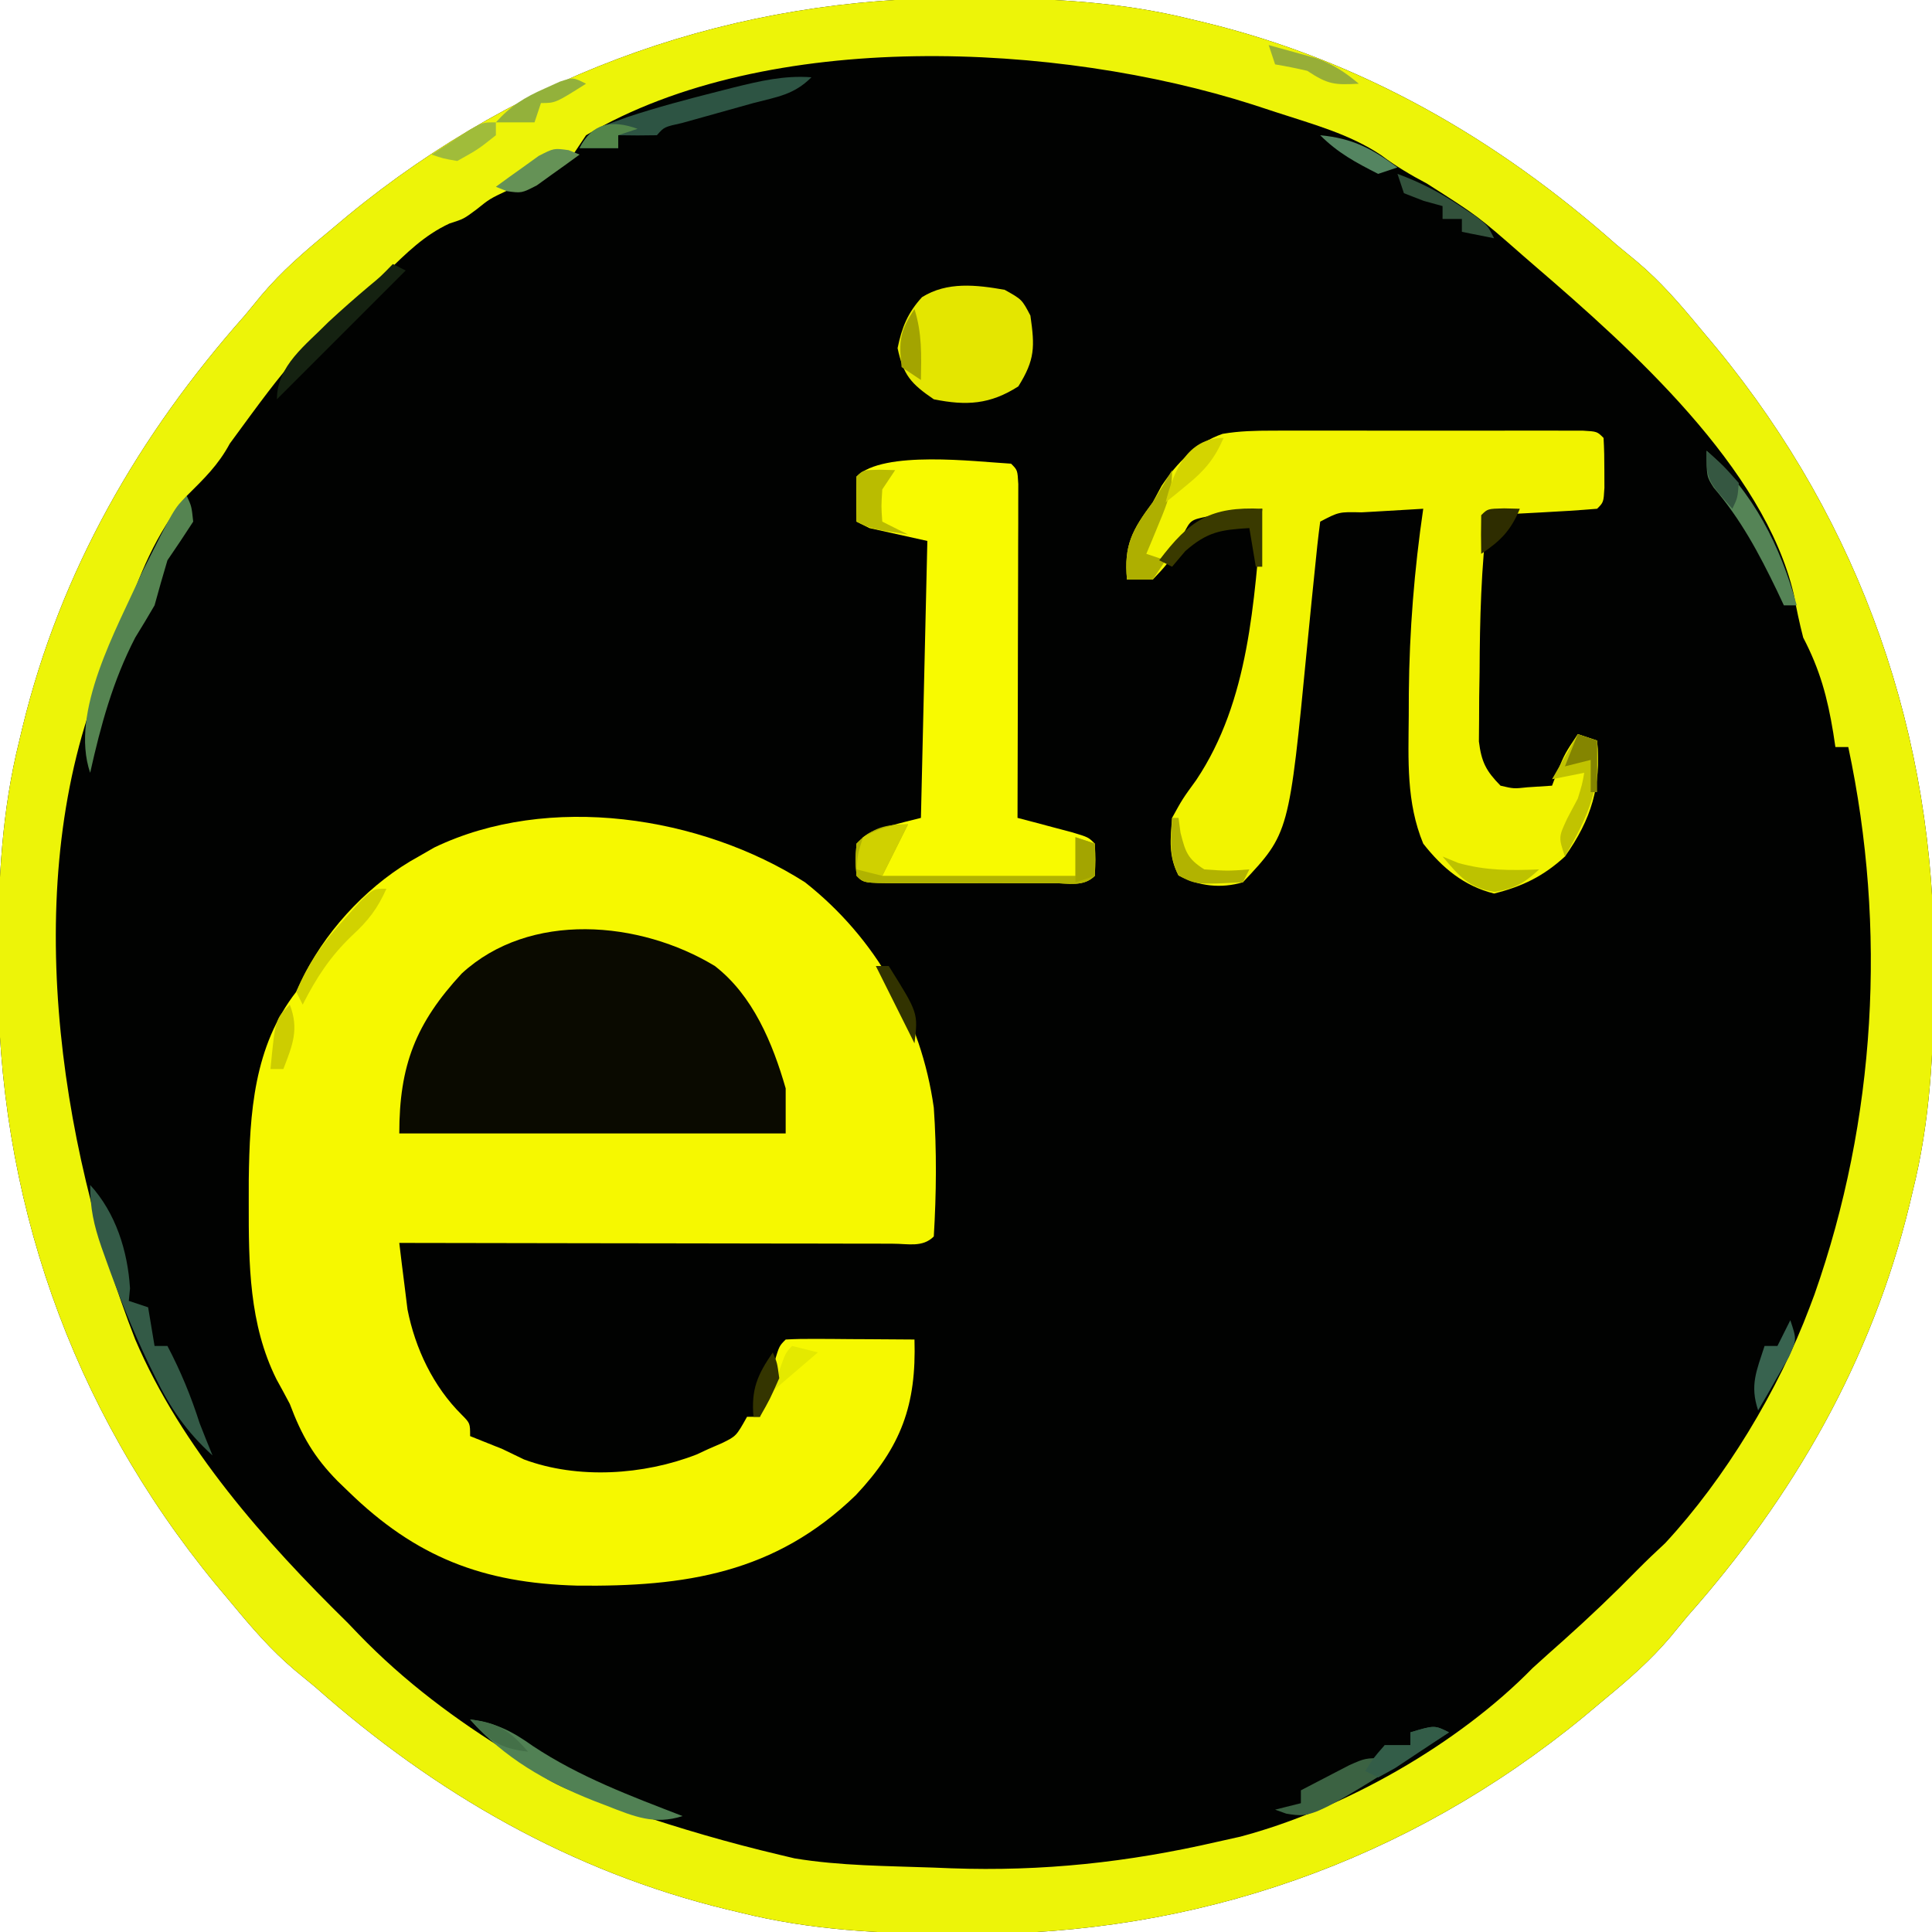
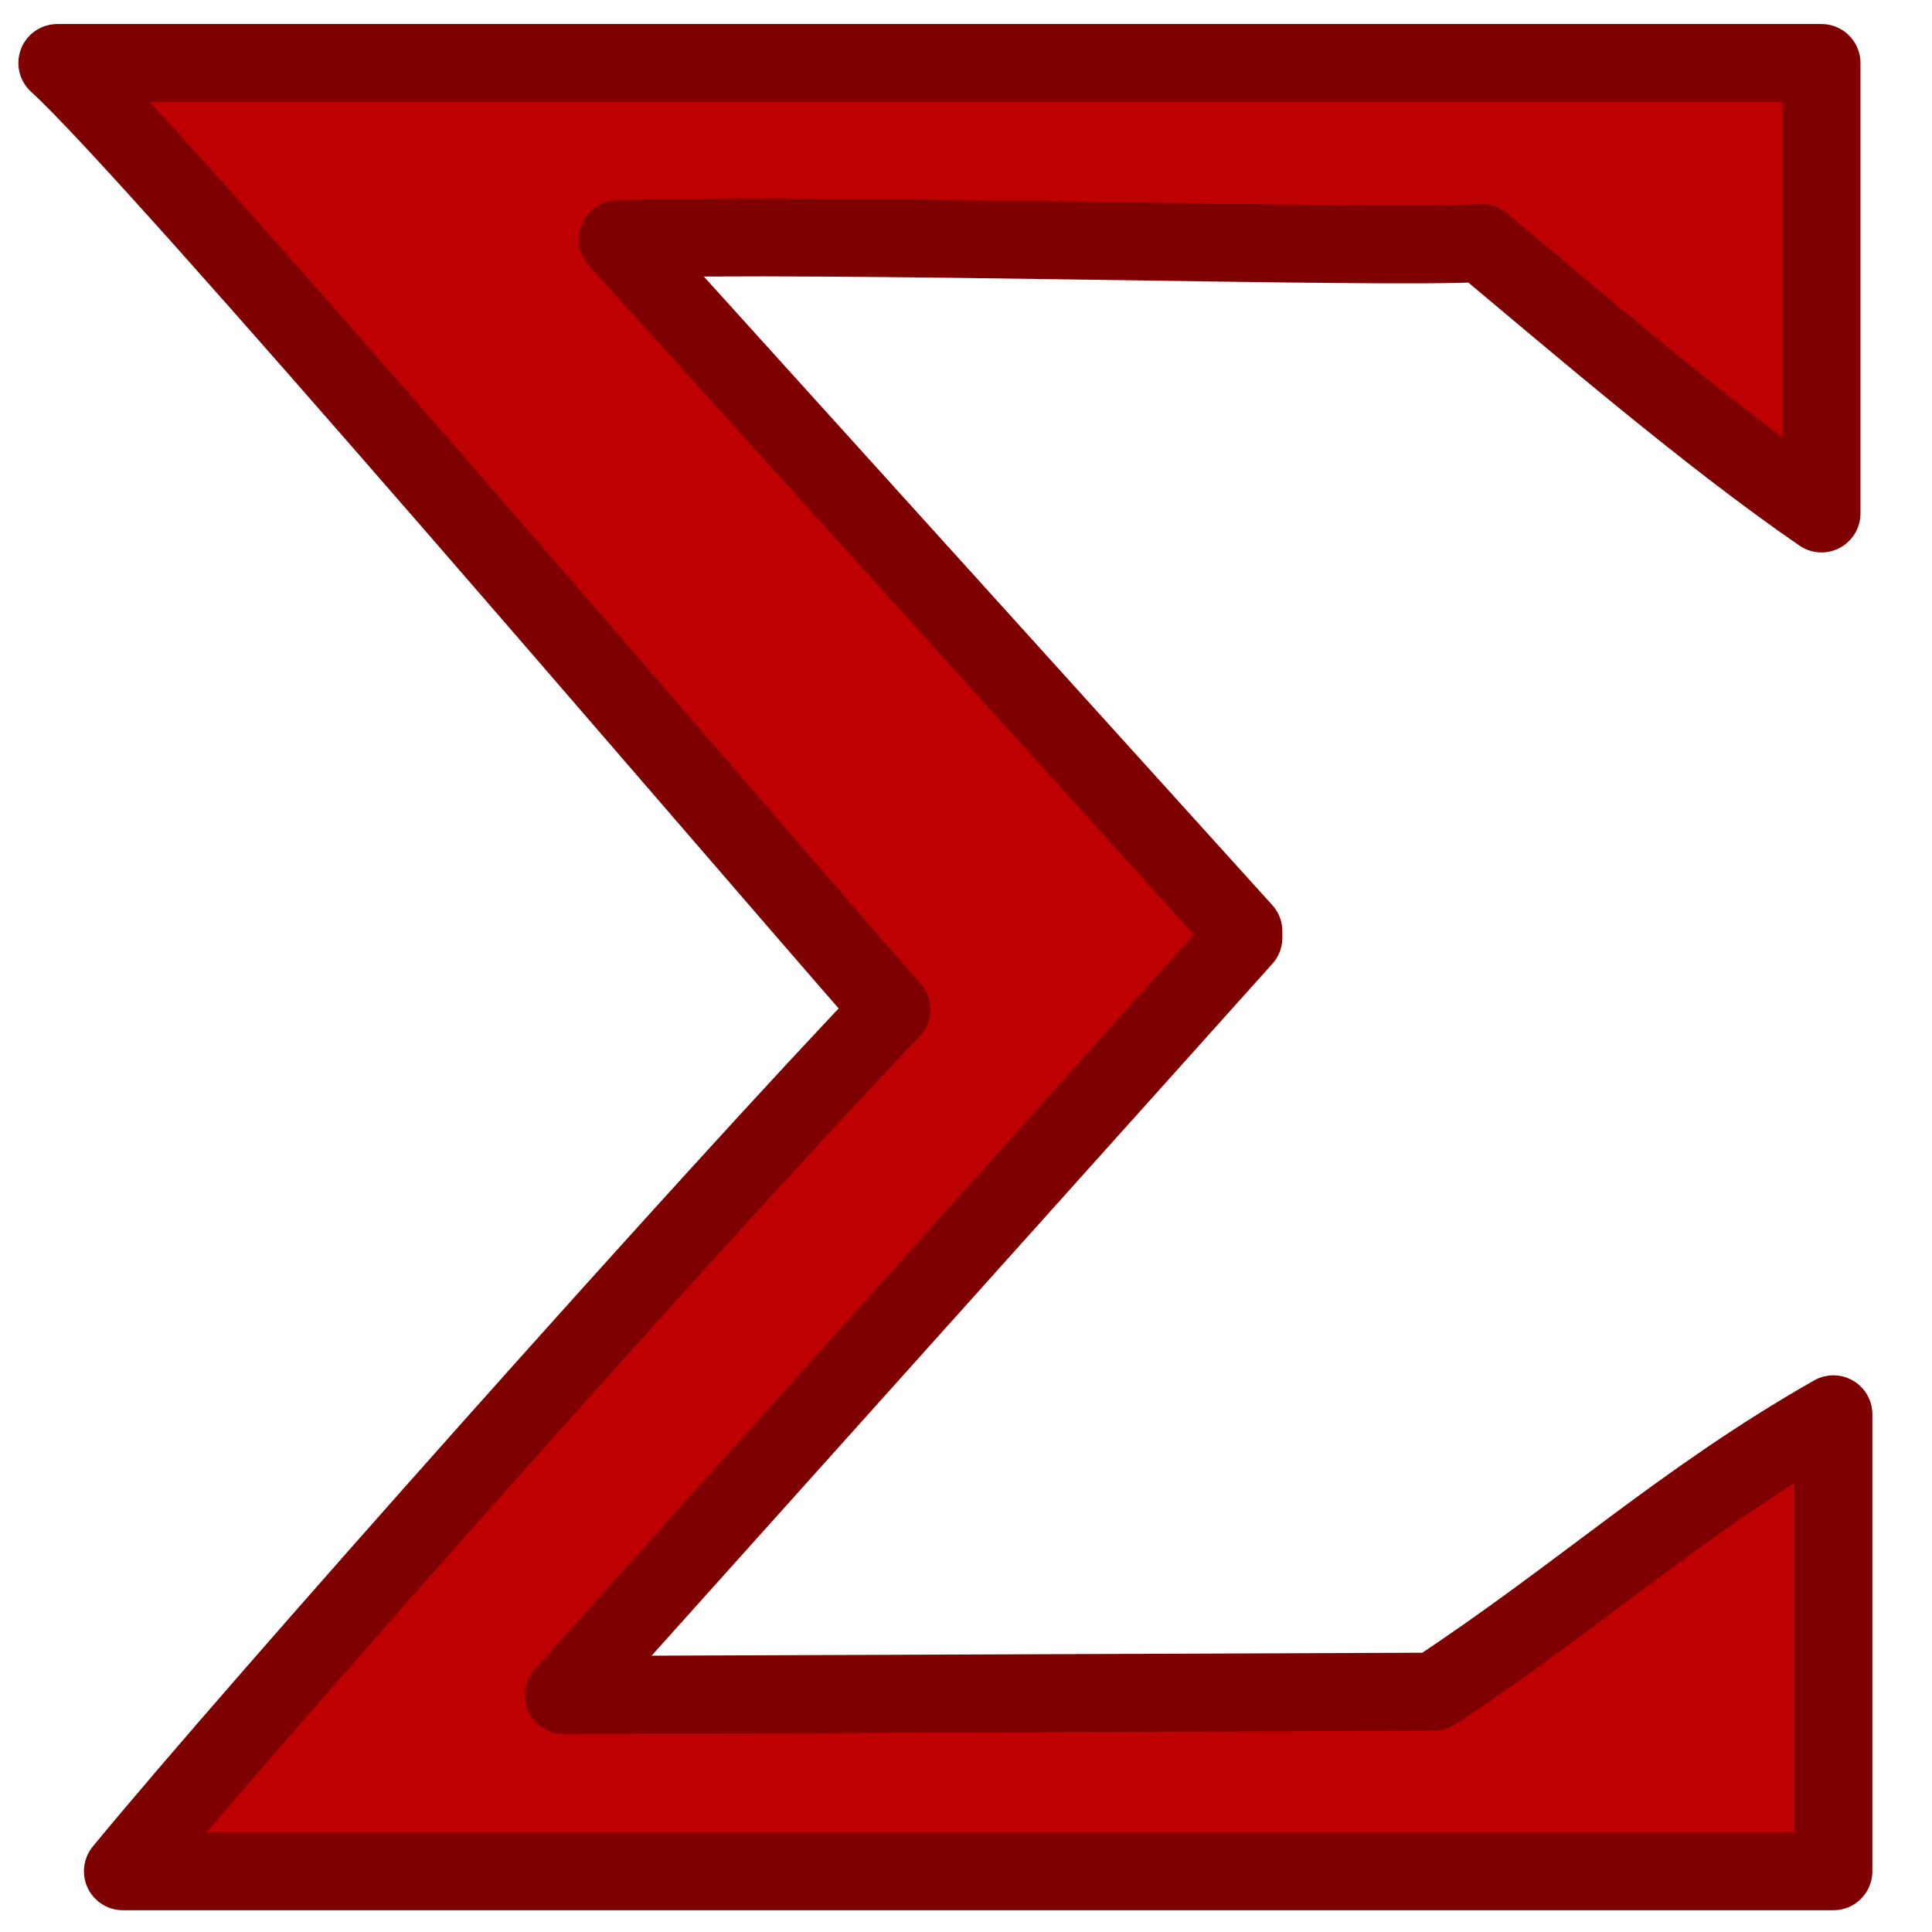
- <svg xmlns="http://www.w3.org/2000/svg" version="1.1" width="300" height="300">
-   <path d="M0 0 C0.749 0.002 1.498 0.004 2.27 0.006 C13.54 0.052 24.344 0.573 35.312 3.312 C35.989 3.473 36.665 3.634 37.362 3.8 C61.639 9.69 82.759 21.857 101.312 38.312 C102.366 39.185 103.422 40.055 104.48 40.922 C108.218 44.077 111.204 47.549 114.312 51.312 C115.15 52.313 115.988 53.313 116.852 54.344 C139.353 81.715 150.804 114.641 150.625 150 C150.622 151.124 150.622 151.124 150.619 152.27 C150.573 163.54 150.052 174.344 147.312 185.312 C147.152 185.989 146.991 186.665 146.825 187.362 C140.935 211.639 128.768 232.759 112.312 251.312 C111.44 252.366 110.57 253.422 109.703 254.48 C106.548 258.218 103.076 261.204 99.312 264.312 C97.812 265.569 97.812 265.569 96.281 266.852 C68.91 289.353 35.984 300.804 0.625 300.625 C-0.499 300.622 -0.499 300.622 -1.645 300.619 C-12.915 300.573 -23.719 300.052 -34.688 297.312 C-35.364 297.152 -36.04 296.991 -36.737 296.825 C-61.014 290.935 -82.134 278.768 -100.688 262.312 C-101.741 261.44 -102.797 260.57 -103.855 259.703 C-107.593 256.548 -110.579 253.076 -113.688 249.312 C-114.944 247.812 -114.944 247.812 -116.227 246.281 C-138.728 218.91 -150.179 185.984 -150 150.625 C-149.998 149.876 -149.996 149.127 -149.994 148.355 C-149.948 137.085 -149.427 126.281 -146.688 115.312 C-146.527 114.636 -146.366 113.96 -146.2 113.263 C-140.31 88.986 -128.143 67.866 -111.688 49.312 C-110.815 48.259 -109.945 47.203 -109.078 46.145 C-105.923 42.407 -102.451 39.421 -98.688 36.312 C-97.687 35.475 -96.687 34.637 -95.656 33.773 C-68.285 11.272 -35.359 -0.179 0 0 Z " fill="#010201" transform="translate(149.6875,-0.3125)" />
-   <path d="M0 0 C0.749 0.002 1.498 0.004 2.27 0.006 C13.54 0.052 24.344 0.573 35.312 3.312 C35.989 3.473 36.665 3.634 37.362 3.8 C61.639 9.69 82.759 21.857 101.312 38.312 C102.366 39.185 103.422 40.055 104.48 40.922 C108.218 44.077 111.204 47.549 114.312 51.312 C115.15 52.313 115.988 53.313 116.852 54.344 C139.353 81.715 150.804 114.641 150.625 150 C150.622 151.124 150.622 151.124 150.619 152.27 C150.573 163.54 150.052 174.344 147.312 185.312 C147.152 185.989 146.991 186.665 146.825 187.362 C140.935 211.639 128.768 232.759 112.312 251.312 C111.44 252.366 110.57 253.422 109.703 254.48 C106.548 258.218 103.076 261.204 99.312 264.312 C97.812 265.569 97.812 265.569 96.281 266.852 C68.91 289.353 35.984 300.804 0.625 300.625 C-0.499 300.622 -0.499 300.622 -1.645 300.619 C-12.915 300.573 -23.719 300.052 -34.688 297.312 C-35.364 297.152 -36.04 296.991 -36.737 296.825 C-61.014 290.935 -82.134 278.768 -100.688 262.312 C-101.741 261.44 -102.797 260.57 -103.855 259.703 C-107.593 256.548 -110.579 253.076 -113.688 249.312 C-114.944 247.812 -114.944 247.812 -116.227 246.281 C-138.728 218.91 -150.179 185.984 -150 150.625 C-149.998 149.876 -149.996 149.127 -149.994 148.355 C-149.948 137.085 -149.427 126.281 -146.688 115.312 C-146.527 114.636 -146.366 113.96 -146.2 113.263 C-140.31 88.986 -128.143 67.866 -111.688 49.312 C-110.815 48.259 -109.945 47.203 -109.078 46.145 C-105.923 42.407 -102.451 39.421 -98.688 36.312 C-97.687 35.475 -96.687 34.637 -95.656 33.773 C-68.285 11.272 -35.359 -0.179 0 0 Z M-58.688 21.312 C-59.347 22.302 -60.008 23.293 -60.688 24.312 C-64.024 26.366 -67.358 28.151 -70.875 29.875 C-73.652 31.191 -73.652 31.191 -75.75 32.875 C-77.688 34.312 -77.688 34.312 -79.871 35.008 C-83.835 36.844 -86.562 39.617 -89.688 42.625 C-90.291 43.194 -90.894 43.763 -91.516 44.35 C-104.112 55.681 -104.112 55.681 -114 69.188 C-115.834 72.583 -117.968 74.593 -120.688 77.312 C-125.547 83.291 -128.102 89.623 -130.527 96.891 C-131.526 99.835 -132.644 102.648 -133.875 105.5 C-146.662 137.09 -140.655 177.631 -128.688 208.312 C-121.525 225.063 -108.59 239.651 -95.688 252.312 C-95.137 252.886 -94.587 253.46 -94.02 254.051 C-86.88 261.447 -78.879 267.402 -70.133 272.77 C-67.688 274.312 -67.688 274.312 -65.949 275.797 C-62.383 278.187 -58.422 279.374 -54.375 280.75 C-53.046 281.209 -53.046 281.209 -51.689 281.676 C-44.108 284.251 -36.479 286.466 -28.688 288.312 C-27.901 288.499 -27.115 288.686 -26.305 288.879 C-19.204 290.055 -11.871 290.05 -4.688 290.312 C-3.802 290.348 -2.917 290.383 -2.005 290.42 C12.223 290.927 25.442 289.506 39.312 286.312 C40.501 286.047 41.69 285.781 42.914 285.508 C58.979 281.237 76.722 271.177 88.312 259.312 C89.907 257.864 91.511 256.426 93.125 255 C97.07 251.472 100.873 247.85 104.578 244.07 C105.974 242.656 107.417 241.288 108.875 239.938 C118.188 229.908 126.485 216.153 131.312 203.312 C131.563 202.647 131.813 201.982 132.07 201.297 C141.615 174.169 143.326 144.537 137.312 116.312 C136.653 116.312 135.993 116.312 135.312 116.312 C135.203 115.588 135.093 114.864 134.98 114.117 C134.075 108.595 132.912 104.296 130.312 99.312 C129.731 97.072 129.266 94.833 128.84 92.559 C124.225 72.903 103.544 54.425 88.812 41.75 C88.162 41.186 87.511 40.622 86.84 40.041 C79.775 33.845 79.775 33.845 71.875 28.812 C69.357 27.479 67.11 26.16 64.828 24.441 C59.907 21.126 54.092 19.58 48.5 17.75 C47.287 17.353 46.075 16.956 44.826 16.547 C14.684 6.909 -30.386 4.595 -58.688 21.312 Z " fill="#EDF408" transform="translate(149.6875,-0.3125)" />
-   <path d="M0 0 C11.004 8.673 18.046 21.08 20 35 C20.466 41.662 20.399 48.337 20 55 C18.257 56.743 15.994 56.12 13.672 56.124 C12.909 56.121 12.145 56.117 11.359 56.114 C10.159 56.114 10.159 56.114 8.935 56.114 C6.278 56.113 3.622 56.105 0.965 56.098 C-0.872 56.096 -2.709 56.094 -4.546 56.093 C-9.391 56.09 -14.236 56.08 -19.081 56.069 C-24.021 56.058 -28.961 56.054 -33.9 56.049 C-43.6 56.038 -53.3 56.021 -63 56 C-62.741 58.206 -62.466 60.41 -62.184 62.613 C-62.032 63.841 -61.881 65.068 -61.724 66.333 C-60.529 72.385 -57.734 78.291 -53.309 82.676 C-52 84 -52 84 -52 86 C-50.337 86.676 -48.669 87.339 -47 88 C-45.886 88.536 -44.773 89.073 -43.625 89.625 C-35.289 92.725 -25.036 92.055 -16.832 88.852 C-16.227 88.571 -15.623 88.29 -15 88 C-14.303 87.698 -13.605 87.397 -12.887 87.086 C-10.68 86.002 -10.68 86.002 -9 83 C-8.34 83 -7.68 83 -7 83 C-6.795 82.218 -6.59 81.435 -6.379 80.629 C-6.109 79.617 -5.84 78.605 -5.562 77.562 C-5.296 76.553 -5.029 75.544 -4.754 74.504 C-4 72 -4 72 -3 71 C-1.511 70.913 -0.019 70.893 1.473 70.902 C2.372 70.906 3.271 70.909 4.197 70.912 C5.616 70.925 5.616 70.925 7.062 70.938 C8.487 70.944 8.487 70.944 9.939 70.951 C12.293 70.963 14.646 70.979 17 71 C17.309 81.165 14.954 87.643 7.902 95.156 C-4.647 107.319 -18.624 109.406 -35.383 109.215 C-50.038 108.82 -60.433 104.787 -70.875 94.625 C-71.435 94.084 -71.995 93.543 -72.573 92.985 C-76.263 89.234 -78.155 85.922 -80 81 C-80.674 79.722 -81.359 78.449 -82.062 77.188 C-86.339 68.617 -86.388 59.213 -86.375 49.812 C-86.374 48.625 -86.373 47.438 -86.372 46.215 C-86.232 35.805 -85.594 25.488 -79 17 C-78.531 16.032 -78.062 15.064 -77.578 14.066 C-73.819 6.761 -67.248 -0.052 -60 -4 C-58.79 -4.696 -58.79 -4.696 -57.555 -5.406 C-39.81 -13.924 -16.166 -10.317 0 0 Z " fill="#F6F800" transform="translate(125,137)" />
-   <path d="M0 0 C1.118 -0.003 2.235 -0.006 3.387 -0.01 C5.188 -0.007 5.188 -0.007 7.027 -0.003 C8.879 -0.005 8.879 -0.005 10.769 -0.006 C14.045 -0.007 17.321 -0.003 20.597 0.002 C22.611 0.004 24.625 0.002 26.64 -0.001 C30.498 -0.007 34.356 -0.006 38.214 -0.003 C40.025 -0.006 40.025 -0.006 41.872 -0.01 C43.535 -0.005 43.535 -0.005 45.23 0 C46.211 0.001 47.192 0.002 48.202 0.002 C50.421 0.129 50.421 0.129 51.421 1.129 C51.519 2.794 51.551 4.462 51.546 6.129 C51.55 7.491 51.55 7.491 51.554 8.879 C51.421 11.129 51.421 11.129 50.421 12.129 C47.562 12.366 44.722 12.552 41.859 12.692 C41.052 12.735 40.246 12.778 39.415 12.823 C37.417 12.929 35.419 13.03 33.421 13.129 C32.407 21.255 32.205 29.322 32.171 37.504 C32.151 38.761 32.13 40.018 32.109 41.313 C32.103 42.518 32.098 43.724 32.093 44.965 C32.079 46.598 32.079 46.598 32.065 48.264 C32.464 51.471 33.177 52.84 35.421 55.129 C37.47 55.61 37.47 55.61 39.609 55.379 C40.867 55.297 42.125 55.214 43.421 55.129 C43.71 54.366 43.999 53.603 44.296 52.817 C45.421 50.129 45.421 50.129 47.421 47.129 C48.906 47.624 48.906 47.624 50.421 48.129 C51.075 55.186 49.558 60.318 45.421 66.129 C42.075 69.201 38.805 70.783 34.421 71.879 C29.74 70.709 26.378 67.906 23.421 64.129 C20.771 57.725 21.118 51.16 21.171 44.317 C21.175 43.127 21.179 41.936 21.183 40.71 C21.276 31.079 22.027 21.653 23.421 12.129 C20.942 12.27 18.463 12.416 15.984 12.567 C14.923 12.626 14.923 12.626 13.841 12.686 C10.334 12.606 10.334 12.606 7.421 14.129 C7.095 16.613 6.826 19.082 6.589 21.575 C6.429 23.144 6.268 24.713 6.107 26.282 C5.858 28.745 5.613 31.208 5.377 33.672 C2.589 62.503 2.589 62.503 -4.579 70.129 C-7.998 71.127 -11.404 70.753 -14.579 69.067 C-16.157 66.009 -15.848 63.525 -15.579 60.129 C-13.969 57.2 -13.969 57.2 -11.829 54.254 C-3.572 41.916 -2.861 26.553 -1.579 12.129 C-3.373 12.357 -5.165 12.613 -6.954 12.879 C-7.952 13.019 -8.949 13.158 -9.977 13.301 C-12.692 13.862 -12.692 13.862 -13.813 16.036 C-14.066 16.727 -14.319 17.418 -14.579 18.129 C-16.454 20.879 -16.454 20.879 -18.579 23.129 C-19.899 23.129 -21.219 23.129 -22.579 23.129 C-23.089 17.772 -21.748 15.385 -18.579 11.129 C-18.125 10.284 -17.671 9.438 -17.204 8.567 C-14.851 5.038 -11.848 1.908 -7.736 0.497 C-5.126 0.052 -2.649 0.002 0 0 Z " fill="#F2F400" transform="translate(197.5789,66.87061)" />
-   <path d="M0 0 C5.913 4.575 8.974 11.971 11 19 C11 21.31 11 23.62 11 26 C-8.8 26 -28.6 26 -49 26 C-49 15.434 -46.442 8.879 -39.297 1.16 C-28.753 -8.552 -11.649 -7.068 0 0 Z " fill="#0A0A00" transform="translate(111,150)" />
-   <path d="M0 0 C1 1 1 1 1.12 3.17 C1.117 4.606 1.117 4.606 1.114 6.071 C1.113 7.152 1.113 8.233 1.113 9.346 C1.108 10.522 1.103 11.698 1.098 12.91 C1.096 14.107 1.095 15.304 1.093 16.538 C1.088 20.379 1.075 24.221 1.062 28.062 C1.057 30.66 1.053 33.257 1.049 35.854 C1.038 42.236 1.021 48.618 1 55 C1.782 55.205 2.565 55.41 3.371 55.621 C4.383 55.891 5.395 56.16 6.438 56.438 C7.447 56.704 8.456 56.971 9.496 57.246 C12 58 12 58 13 59 C13.125 61.5 13.125 61.5 13 64 C11.239 65.761 8.921 65.128 6.576 65.139 C5.819 65.137 5.061 65.135 4.281 65.133 C3.122 65.134 3.122 65.134 1.939 65.136 C0.301 65.136 -1.337 65.135 -2.974 65.13 C-5.489 65.125 -8.004 65.13 -10.52 65.137 C-12.107 65.136 -13.694 65.135 -15.281 65.133 C-16.039 65.135 -16.796 65.137 -17.576 65.139 C-22.885 65.115 -22.885 65.115 -24 64 C-24.188 61.562 -24.188 61.562 -24 59 C-22 57 -22 57 -14 55 C-13.67 40.81 -13.34 26.62 -13 12 C-17.455 11.01 -17.455 11.01 -22 10 C-22.66 9.67 -23.32 9.34 -24 9 C-24.042 6.667 -24.041 4.333 -24 2 C-19.873 -2.127 -5.53 -0.314 0 0 Z " fill="#F8FA00" transform="translate(157,72)" />
-   <path d="M0 0 C2.688 1.5 2.688 1.5 4 4 C4.694 8.861 4.728 10.836 2.125 15 C-2.257 17.804 -5.933 18.03 -11 17 C-14.535 14.596 -15.737 13.238 -16.625 9.062 C-15.972 5.862 -15.058 3.576 -12.828 1.141 C-8.917 -1.3 -4.384 -0.769 0 0 Z " fill="#E4E600" transform="translate(156,45)" />
-   <path d="M0 0 C3.977 4.356 5.832 10.252 6.188 16.062 C6.126 16.702 6.064 17.341 6 18 C6.99 18.33 7.98 18.66 9 19 C9.33 20.98 9.66 22.96 10 25 C10.66 25 11.32 25 12 25 C14.061 28.934 15.651 32.773 17 37 C17.654 38.672 18.317 40.34 19 42 C14.98 38.35 12.429 34.655 10.062 29.75 C9.725 29.062 9.387 28.374 9.039 27.665 C6.554 22.468 4.434 17.174 2.5 11.75 C2.245 11.036 1.99 10.321 1.727 9.585 C0.562 6.172 0 3.649 0 0 Z " fill="#335A46" transform="translate(14,184)" />
-   <path d="M0 0 C-1.333 2.667 -2.667 5.333 -4 8 C5.9 8 15.8 8 26 8 C26 6.02 26 4.04 26 2 C26.99 2.33 27.98 2.66 29 3 C29.043 4.666 29.041 6.334 29 8 C27.239 9.761 24.921 9.128 22.576 9.139 C21.819 9.137 21.061 9.135 20.281 9.133 C19.122 9.134 19.122 9.134 17.939 9.136 C16.301 9.136 14.663 9.135 13.026 9.13 C10.511 9.125 7.996 9.13 5.48 9.137 C3.893 9.136 2.306 9.135 0.719 9.133 C-0.039 9.135 -0.796 9.137 -1.576 9.139 C-6.885 9.115 -6.885 9.115 -8 8 C-8.188 5.562 -8.188 5.562 -8 3 C-5.487 0.487 -3.511 0 0 0 Z " fill="#B1B300" transform="translate(141,128)" />
-   <path d="M0 0 C0.75 1.625 0.75 1.625 1 4 C-0.302 6.02 -1.64 8.018 -3 10 C-3.694 12.325 -4.361 14.659 -5 17 C-5.974 18.682 -6.977 20.347 -8 22 C-11.482 28.728 -13.354 35.63 -15 43 C-18.216 33.529 -10.88 20.703 -7 12 C-1.965 1.965 -1.965 1.965 0 0 Z " fill="#558451" transform="translate(29,77)" />
-   <path d="M0 0 C-2.726 2.726 -5.284 3.027 -9 4 C-11.459 4.686 -13.917 5.373 -16.375 6.062 C-17.6 6.404 -18.824 6.746 -20.086 7.098 C-22.866 7.71 -22.866 7.71 -24 9 C-26 9.041 -28 9.043 -30 9 C-30 9.66 -30 10.32 -30 11 C-31.98 11 -33.96 11 -36 11 C-34.415 7.831 -31.716 7.391 -28.5 6.152 C-23.942 4.652 -19.338 3.428 -14.688 2.25 C-13.816 2.027 -12.944 1.804 -12.046 1.575 C-7.968 0.574 -4.234 -0.314 0 0 Z " fill="#2D5443" transform="translate(126,12)" />
-   <path d="M0 0 C4.035 0.558 6.448 1.78 9.75 4.125 C16.998 8.927 24.927 11.886 33 15 C28.588 16.398 25.479 15.066 21.312 13.438 C20.599 13.164 19.886 12.89 19.151 12.608 C11.818 9.692 5.287 5.977 0 0 Z " fill="#518154" transform="translate(73,267)" />
-   <path d="M0 0 C-21.085 13.319 -21.085 13.319 -25.277 12.621 C-25.846 12.416 -26.414 12.211 -27 12 C-25.68 11.67 -24.36 11.34 -23 11 C-23 10.34 -23 9.68 -23 9 C-21.4 8.159 -19.795 7.328 -18.188 6.5 C-16.848 5.804 -16.848 5.804 -15.48 5.094 C-13 4 -13 4 -10 4 C-10 3.34 -10 2.68 -10 2 C-8.68 2 -7.36 2 -6 2 C-6 1.34 -6 0.68 -6 0 C-2.25 -1.125 -2.25 -1.125 0 0 Z " fill="#3B6242" transform="translate(225,269)" />
-   <path d="M0 0 C7.271 6.416 11.45 14.74 14 24 C13.34 24 12.68 24 12 24 C11.636 23.227 11.273 22.453 10.898 21.656 C8.095 15.849 5.303 10.631 1.102 5.719 C0 4 0 4 0 0 Z " fill="#558456" transform="translate(265,70)" />
-   <path d="M0 0 C0.99 0.33 1.98 0.66 3 1 C3.671 8.246 1.581 12.758 -2 19 C-3 16 -3 16 -1.625 13.062 C-1.089 12.052 -0.552 11.041 0 10 C0.686 7.765 0.686 7.765 1 6 C-0.65 6.33 -2.3 6.66 -4 7 C-2.68 4.69 -1.36 2.38 0 0 Z " fill="#C1C300" transform="translate(245,114)" />
-   <path d="M0 0 C0 3.297 -0.743 5.164 -2 8.188 C-2.371 9.089 -2.743 9.99 -3.125 10.918 C-3.558 11.949 -3.558 11.949 -4 13 C-3.01 13.33 -2.02 13.66 -1 14 C-1.99 15.485 -1.99 15.485 -3 17 C-4.32 17 -5.64 17 -7 17 C-7.51 11.643 -6.169 9.255 -3 5 C-1.989 3.34 -0.985 1.675 0 0 Z " fill="#AEAF00" transform="translate(182,73)" />
-   <path d="M0 0 C0.66 0.33 1.32 0.66 2 1 C-4.6 7.6 -11.2 14.2 -18 21 C-18 15.777 -13.509 12.587 -10 9 C-7.928 7.083 -5.823 5.229 -3.664 3.41 C-1.897 1.952 -1.897 1.952 0 0 Z " fill="#152211" transform="translate(61,41)" />
-   <path d="M0 0 C-1.364 3.098 -2.886 5.036 -5.375 7.312 C-8.776 10.593 -10.859 13.803 -13 18 C-13.33 17.34 -13.66 16.68 -14 16 C-12.149 11.519 -9.688 8.191 -6.438 4.625 C-5.652 3.751 -4.867 2.877 -4.059 1.977 C-2 0 -2 0 0 0 Z " fill="#D1D200" transform="translate(60,138)" />
-   <path d="M0 0 C0 2.97 0 5.94 0 9 C-0.33 9 -0.66 9 -1 9 C-1.33 7.02 -1.66 5.04 -2 3 C-6.457 3.262 -8.515 3.577 -11.938 6.562 C-12.618 7.367 -13.299 8.171 -14 9 C-14.66 8.67 -15.32 8.34 -16 8 C-11.264 1.776 -8.1 -0.377 0 0 Z " fill="#3A3A00" transform="translate(196,79)" />
-   <path d="M0 0 C1.207 0.031 1.207 0.031 2.438 0.062 C1.448 1.548 1.448 1.548 0.438 3.062 C0.27 5.688 0.27 5.688 0.438 8.062 C1.758 8.723 3.078 9.383 4.438 10.062 C-1.312 9.188 -1.312 9.188 -3.562 8.062 C-3.605 5.73 -3.603 3.395 -3.562 1.062 C-2.562 0.062 -2.562 0.062 0 0 Z " fill="#BABC00" transform="translate(136.5625,72.9375)" />
-   <path d="M0 0 C-1.333 2.667 -2.667 5.333 -4 8 C-5.32 7.67 -6.64 7.34 -8 7 C-7.812 4.625 -7.812 4.625 -7 2 C-4.542 0.677 -2.794 0 0 0 Z " fill="#D0D100" transform="translate(141,128)" />
-   <path d="M0 0 C3.564 1.314 6.597 2.884 9.75 5 C10.529 5.516 11.307 6.031 12.109 6.562 C14 8 14 8 15 10 C13.35 9.67 11.7 9.34 10 9 C10 8.34 10 7.68 10 7 C9.01 7 8.02 7 7 7 C7 6.34 7 5.68 7 5 C5.546 4.598 5.546 4.598 4.062 4.188 C3.052 3.796 2.041 3.404 1 3 C0.67 2.01 0.34 1.02 0 0 Z " fill="#32513B" transform="translate(217,27)" />
-   <path d="M0 0 C1 3 1 3 -0.215 5.699 C-0.783 6.685 -1.352 7.671 -1.938 8.688 C-2.503 9.681 -3.069 10.675 -3.652 11.699 C-4.319 12.838 -4.319 12.838 -5 14 C-6.312 10.063 -5.243 7.875 -4 4 C-3.34 4 -2.68 4 -2 4 C-1.34 2.68 -0.68 1.36 0 0 Z " fill="#38634F" transform="translate(278,205)" />
-   <path d="M0 0 C1.207 0.495 1.207 0.495 2.438 1 C6.738 2.207 10.57 2.177 15 2 C12.671 4.15 11.22 4.962 8.062 5.5 C4.024 4.841 2.598 3.056 0 0 Z " fill="#BDC200" transform="translate(224,133)" />
-   <path d="M0 0 C0.33 0 0.66 0 1 0 C1.103 0.763 1.206 1.526 1.312 2.312 C2.076 5.297 2.405 6.357 5 8 C8.625 8.25 8.625 8.25 12 8 C11.67 8.66 11.34 9.32 11 10 C3.678 10.36 3.678 10.36 1 8.938 C-0.527 5.979 -0.185 3.263 0 0 Z " fill="#B2B300" transform="translate(182,127)" />
-   <path d="M0 0 C-4.75 3 -4.75 3 -7 3 C-7.33 3.99 -7.66 4.98 -8 6 C-9.98 6 -11.96 6 -14 6 C-11.727 3.457 -9.549 2.124 -6.438 0.75 C-5.652 0.394 -4.867 0.038 -4.059 -0.328 C-2 -1 -2 -1 0 0 Z " fill="#93B13B" transform="translate(91,13)" />
-   <path d="M0 0 C-1.785 1.197 -3.578 2.382 -5.375 3.562 C-6.872 4.554 -6.872 4.554 -8.398 5.566 C-9.257 6.039 -10.115 6.513 -11 7 C-11.66 6.67 -12.32 6.34 -13 6 C-11.75 4 -11.75 4 -10 2 C-8.68 2 -7.36 2 -6 2 C-6 1.34 -6 0.68 -6 0 C-2.25 -1.125 -2.25 -1.125 0 0 Z " fill="#335D48" transform="translate(225,269)" />
-   <path d="M0 0 C-1.382 3.21 -2.924 5.049 -5.625 7.25 C-6.572 8.031 -6.572 8.031 -7.539 8.828 C-8.021 9.215 -8.503 9.602 -9 10 C-7.814 5.258 -5.666 0 0 0 Z " fill="#D4D400" transform="translate(190,68)" />
-   <path d="M0 0 C1.207 0.031 1.207 0.031 2.438 0.062 C1.044 3.43 -0.541 5.048 -3.562 7.062 C-3.605 5.063 -3.603 3.062 -3.562 1.062 C-2.562 0.062 -2.562 0.062 0 0 Z " fill="#2E2D00" transform="translate(233.5625,78.9375)" />
-   <path d="M0 0 C0.562 0.226 1.124 0.451 1.703 0.684 C0.298 1.72 -1.122 2.737 -2.547 3.746 C-3.73 4.599 -3.73 4.599 -4.938 5.469 C-7.297 6.684 -7.297 6.684 -9.594 6.367 C-10.156 6.142 -10.718 5.916 -11.297 5.684 C-9.891 4.647 -8.472 3.63 -7.047 2.621 C-6.258 2.053 -5.469 1.484 -4.656 0.898 C-2.297 -0.316 -2.297 -0.316 0 0 Z " fill="#659256" transform="translate(88.29688,23.31641)" />
-   <path d="M0 0 C1.586 0.427 3.169 0.867 4.75 1.312 C6.073 1.678 6.073 1.678 7.422 2.051 C10.058 3.021 11.854 4.21 14 6 C10.284 6.201 9.228 6.152 6 4 C4.345 3.615 2.678 3.272 1 3 C0.67 2.01 0.34 1.02 0 0 Z " fill="#97AE38" transform="translate(197,7)" />
-   <path d="M0 0 C1.176 3.674 1.074 7.169 1 11 C0.01 10.34 -0.98 9.68 -2 9 C-2.431 4.946 -2.3 3.45 0 0 Z " fill="#A3A400" transform="translate(142,48)" />
-   <path d="M0 0 C0 0.66 0 1.32 0 2 C-2.75 4.188 -2.75 4.188 -6 6 C-8.203 5.613 -8.203 5.613 -10 5 C-8.712 4.161 -7.419 3.329 -6.125 2.5 C-5.406 2.036 -4.686 1.572 -3.945 1.094 C-2 0 -2 0 0 0 Z " fill="#A0BC3A" transform="translate(77,19)" />
-   <path d="M0 0 C0.99 0.33 1.98 0.66 3 1 C3 3.64 3 6.28 3 9 C2.67 9 2.34 9 2 9 C2 7.35 2 5.7 2 4 C0.68 4.33 -0.64 4.66 -2 5 C-1.34 3.35 -0.68 1.7 0 0 Z " fill="#848500" transform="translate(245,114)" />
-   <path d="M0 0 C2.562 2.25 2.562 2.25 5 5 C4.812 7.312 4.812 7.312 4 9 C0 4.5 0 4.5 0 0 Z " fill="#355741" transform="translate(265,70)" />
-   <path d="M0 0 C4.314 0.479 6.166 1.746 9 5 C4.686 4.521 2.834 3.254 0 0 Z " fill="#447048" transform="translate(73,267)" />
-   <path d="M0 0 C1.32 0.33 2.64 0.66 4 1 C0.535 3.97 0.535 3.97 -3 7 C-1.125 1.125 -1.125 1.125 0 0 Z " fill="#E4E900" transform="translate(123,209)" />
-   <path d="M0 0 C1.467 3.815 0.433 6.29 -1 10 C-1.66 10 -2.32 10 -3 10 C-2.25 2.25 -2.25 2.25 0 0 Z " fill="#CDCD00" transform="translate(45,156)" />
-   <path d="M0 0 C4.999 0.476 7.978 2.032 12 5 C11.01 5.33 10.02 5.66 9 6 C5.51 4.224 2.758 2.758 0 0 Z " fill="#548561" transform="translate(205,21)" />
-   <path d="M0 0 C0.66 0 1.32 0 2 0 C6.571 7.286 6.571 7.286 6 12 C4 8 2 4 0 0 Z " fill="#323300" transform="translate(136,150)" />
-   <path d="M0 0 C0.99 0.33 1.98 0.66 3 1 C3 2.65 3 4.3 3 6 C2.01 6.33 1.02 6.66 0 7 C0 4.69 0 2.38 0 0 Z " fill="#A3A500" transform="translate(167,130)" />
-   <path d="M0 0 C-0.99 0.33 -1.98 0.66 -3 1 C-3 1.66 -3 2.32 -3 3 C-4.98 3 -6.96 3 -9 3 C-7.015 -0.969 -3.957 -1.413 0 0 Z " fill="#53864A" transform="translate(99,20)" />
-   <path d="M0 0 C0.688 1.625 0.688 1.625 1 4 C-0.438 7.25 -0.438 7.25 -2 10 C-2.33 10 -2.66 10 -3 10 C-3.366 5.727 -2.408 3.512 0 0 Z " fill="#343500" transform="translate(120,210)" />
+ <svg xmlns="http://www.w3.org/2000/svg" width="437.5" height="437.5">
+   <g>
+     <path fill="#bf0000" stroke="#7f0000" stroke-width="17.656" stroke-linejoin="round" id="path608" d="m12.99,14.27c21.951,19.826 150.68,170.773 188.868,214.346c-38.188,39.771 -144.713,159.434 -174.022,195.129l387.334,0l0,-103.478c-34.351,19.552 -57.123,40.9 -90.423,62.811l-197.041,0.754l153.854,-171.477l0,-1.478l-141.708,-156.695c44.382,-1.685 174.805,2.272 195.692,0.834c21.4,17.871 51.522,43.789 76.927,61.253l0,-101.999l-399.481,0z" />
+   </g>
</svg>
